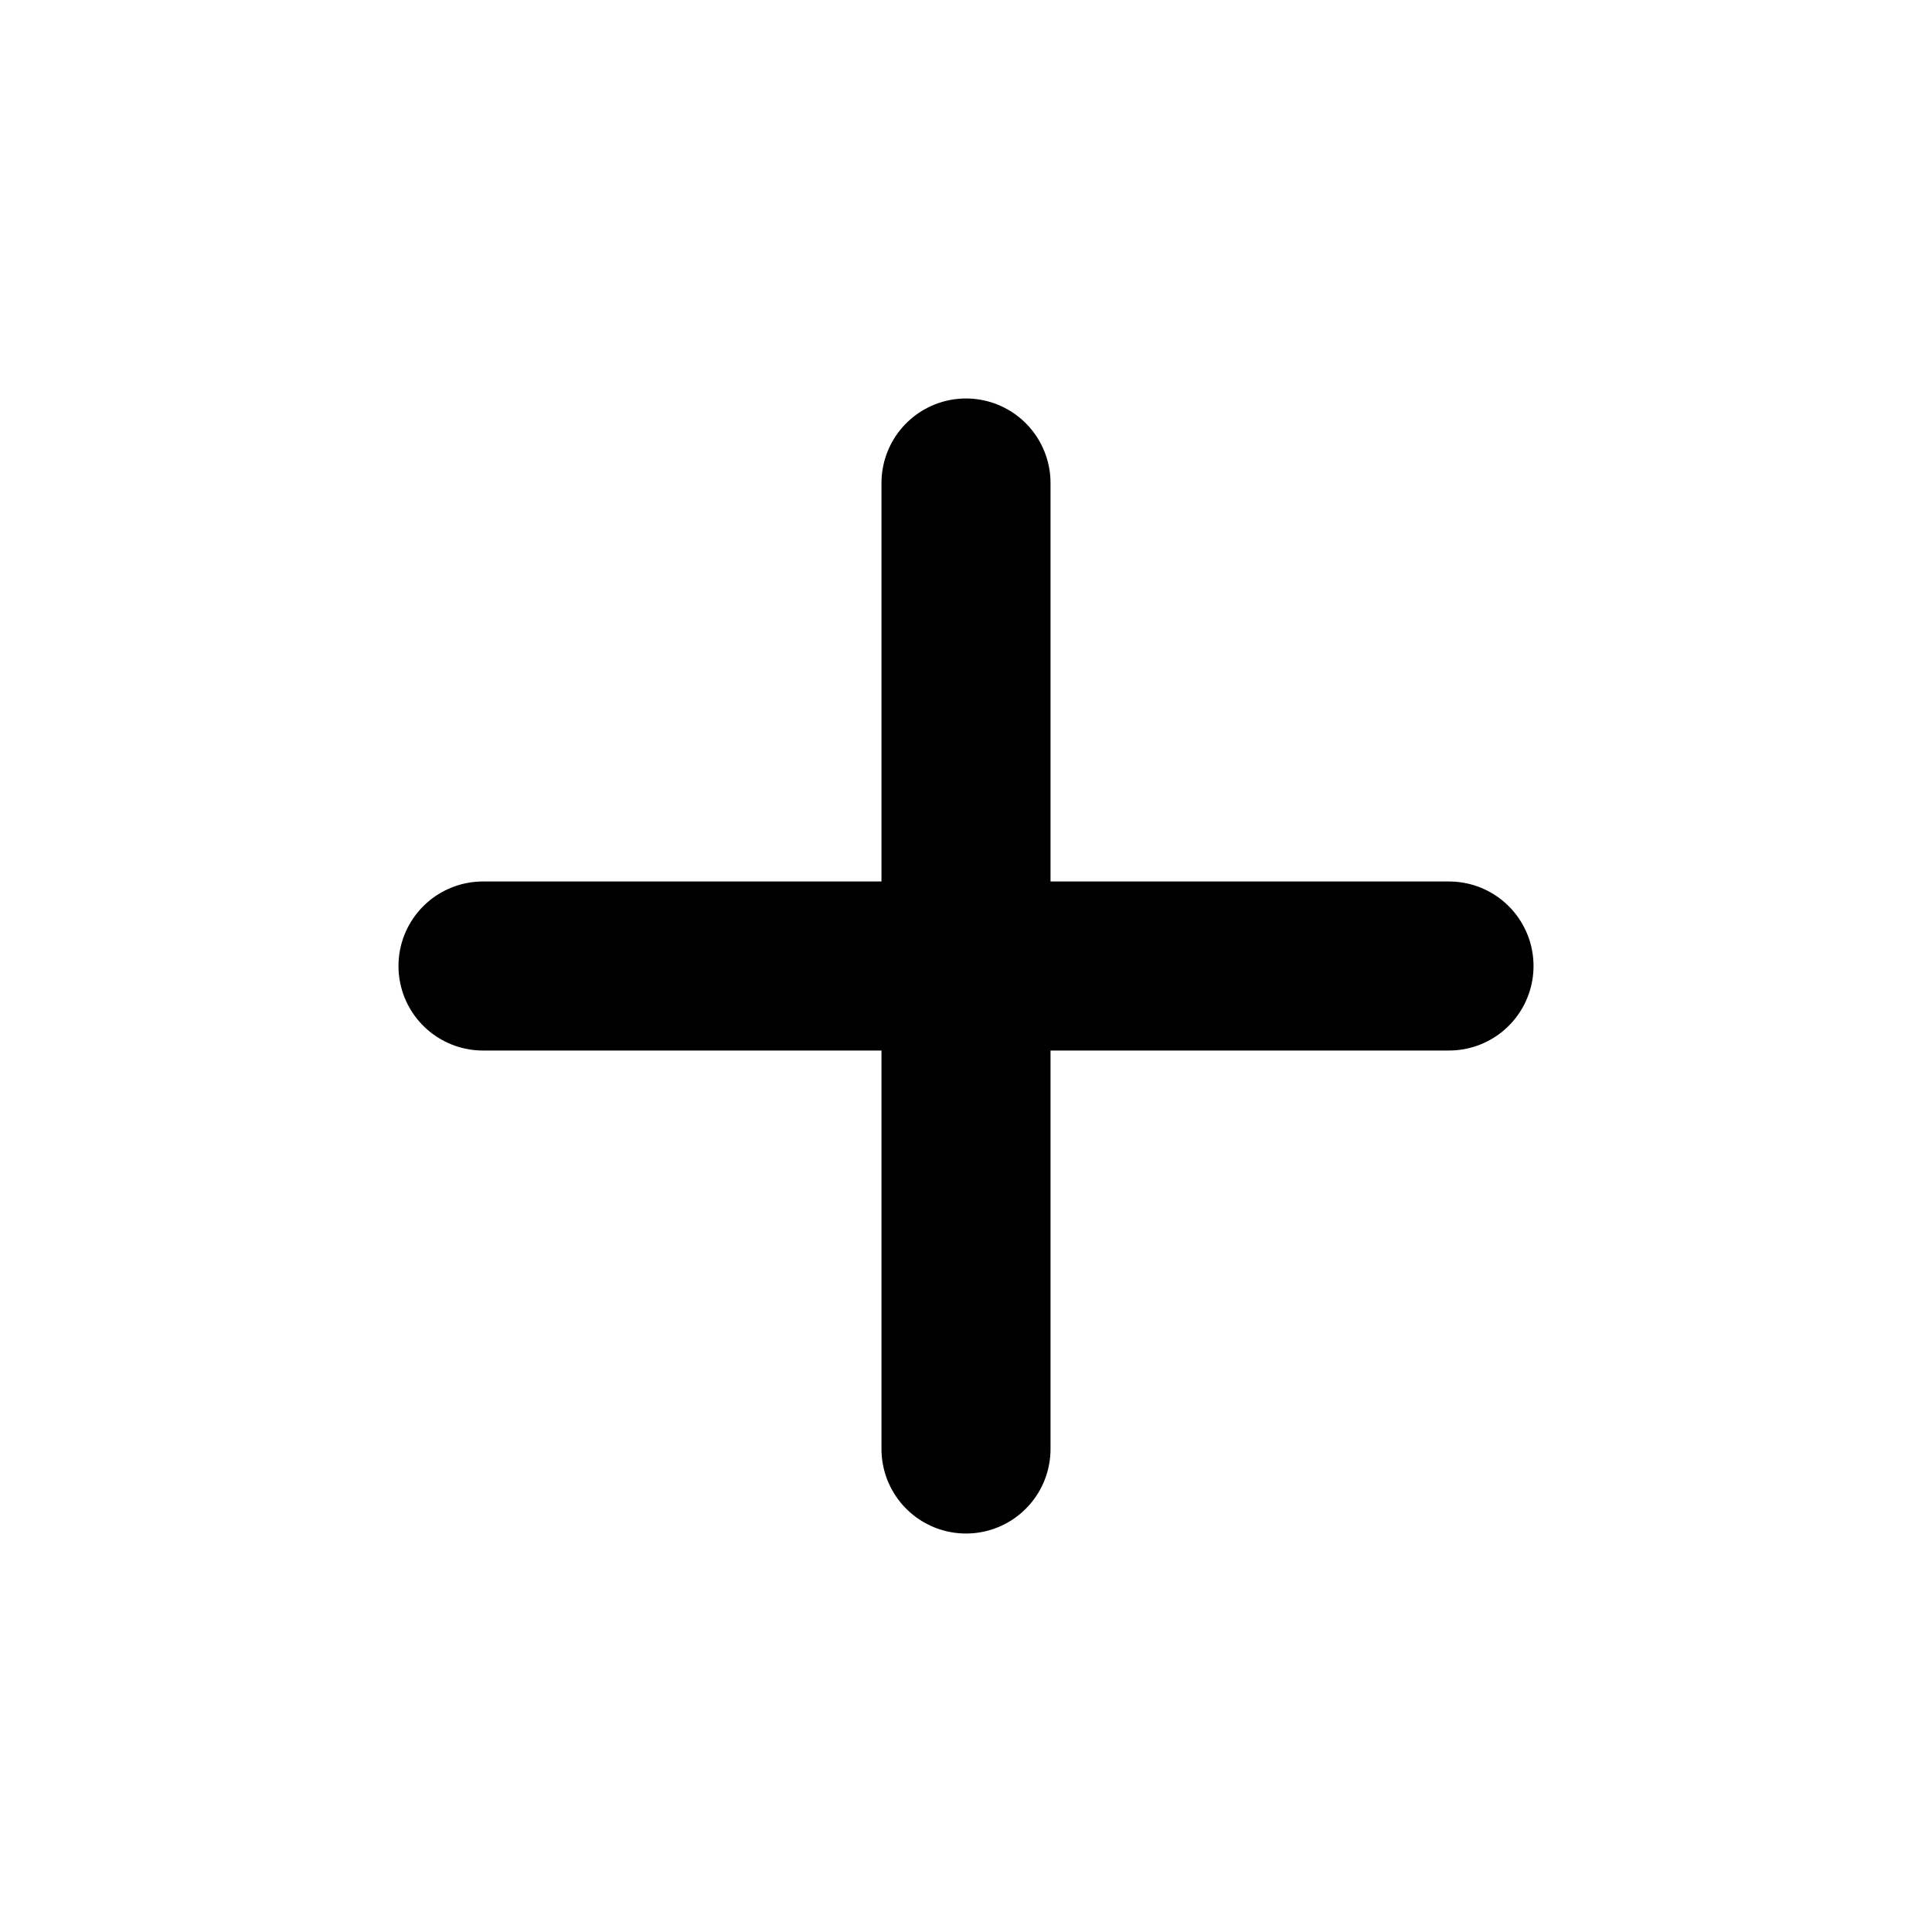
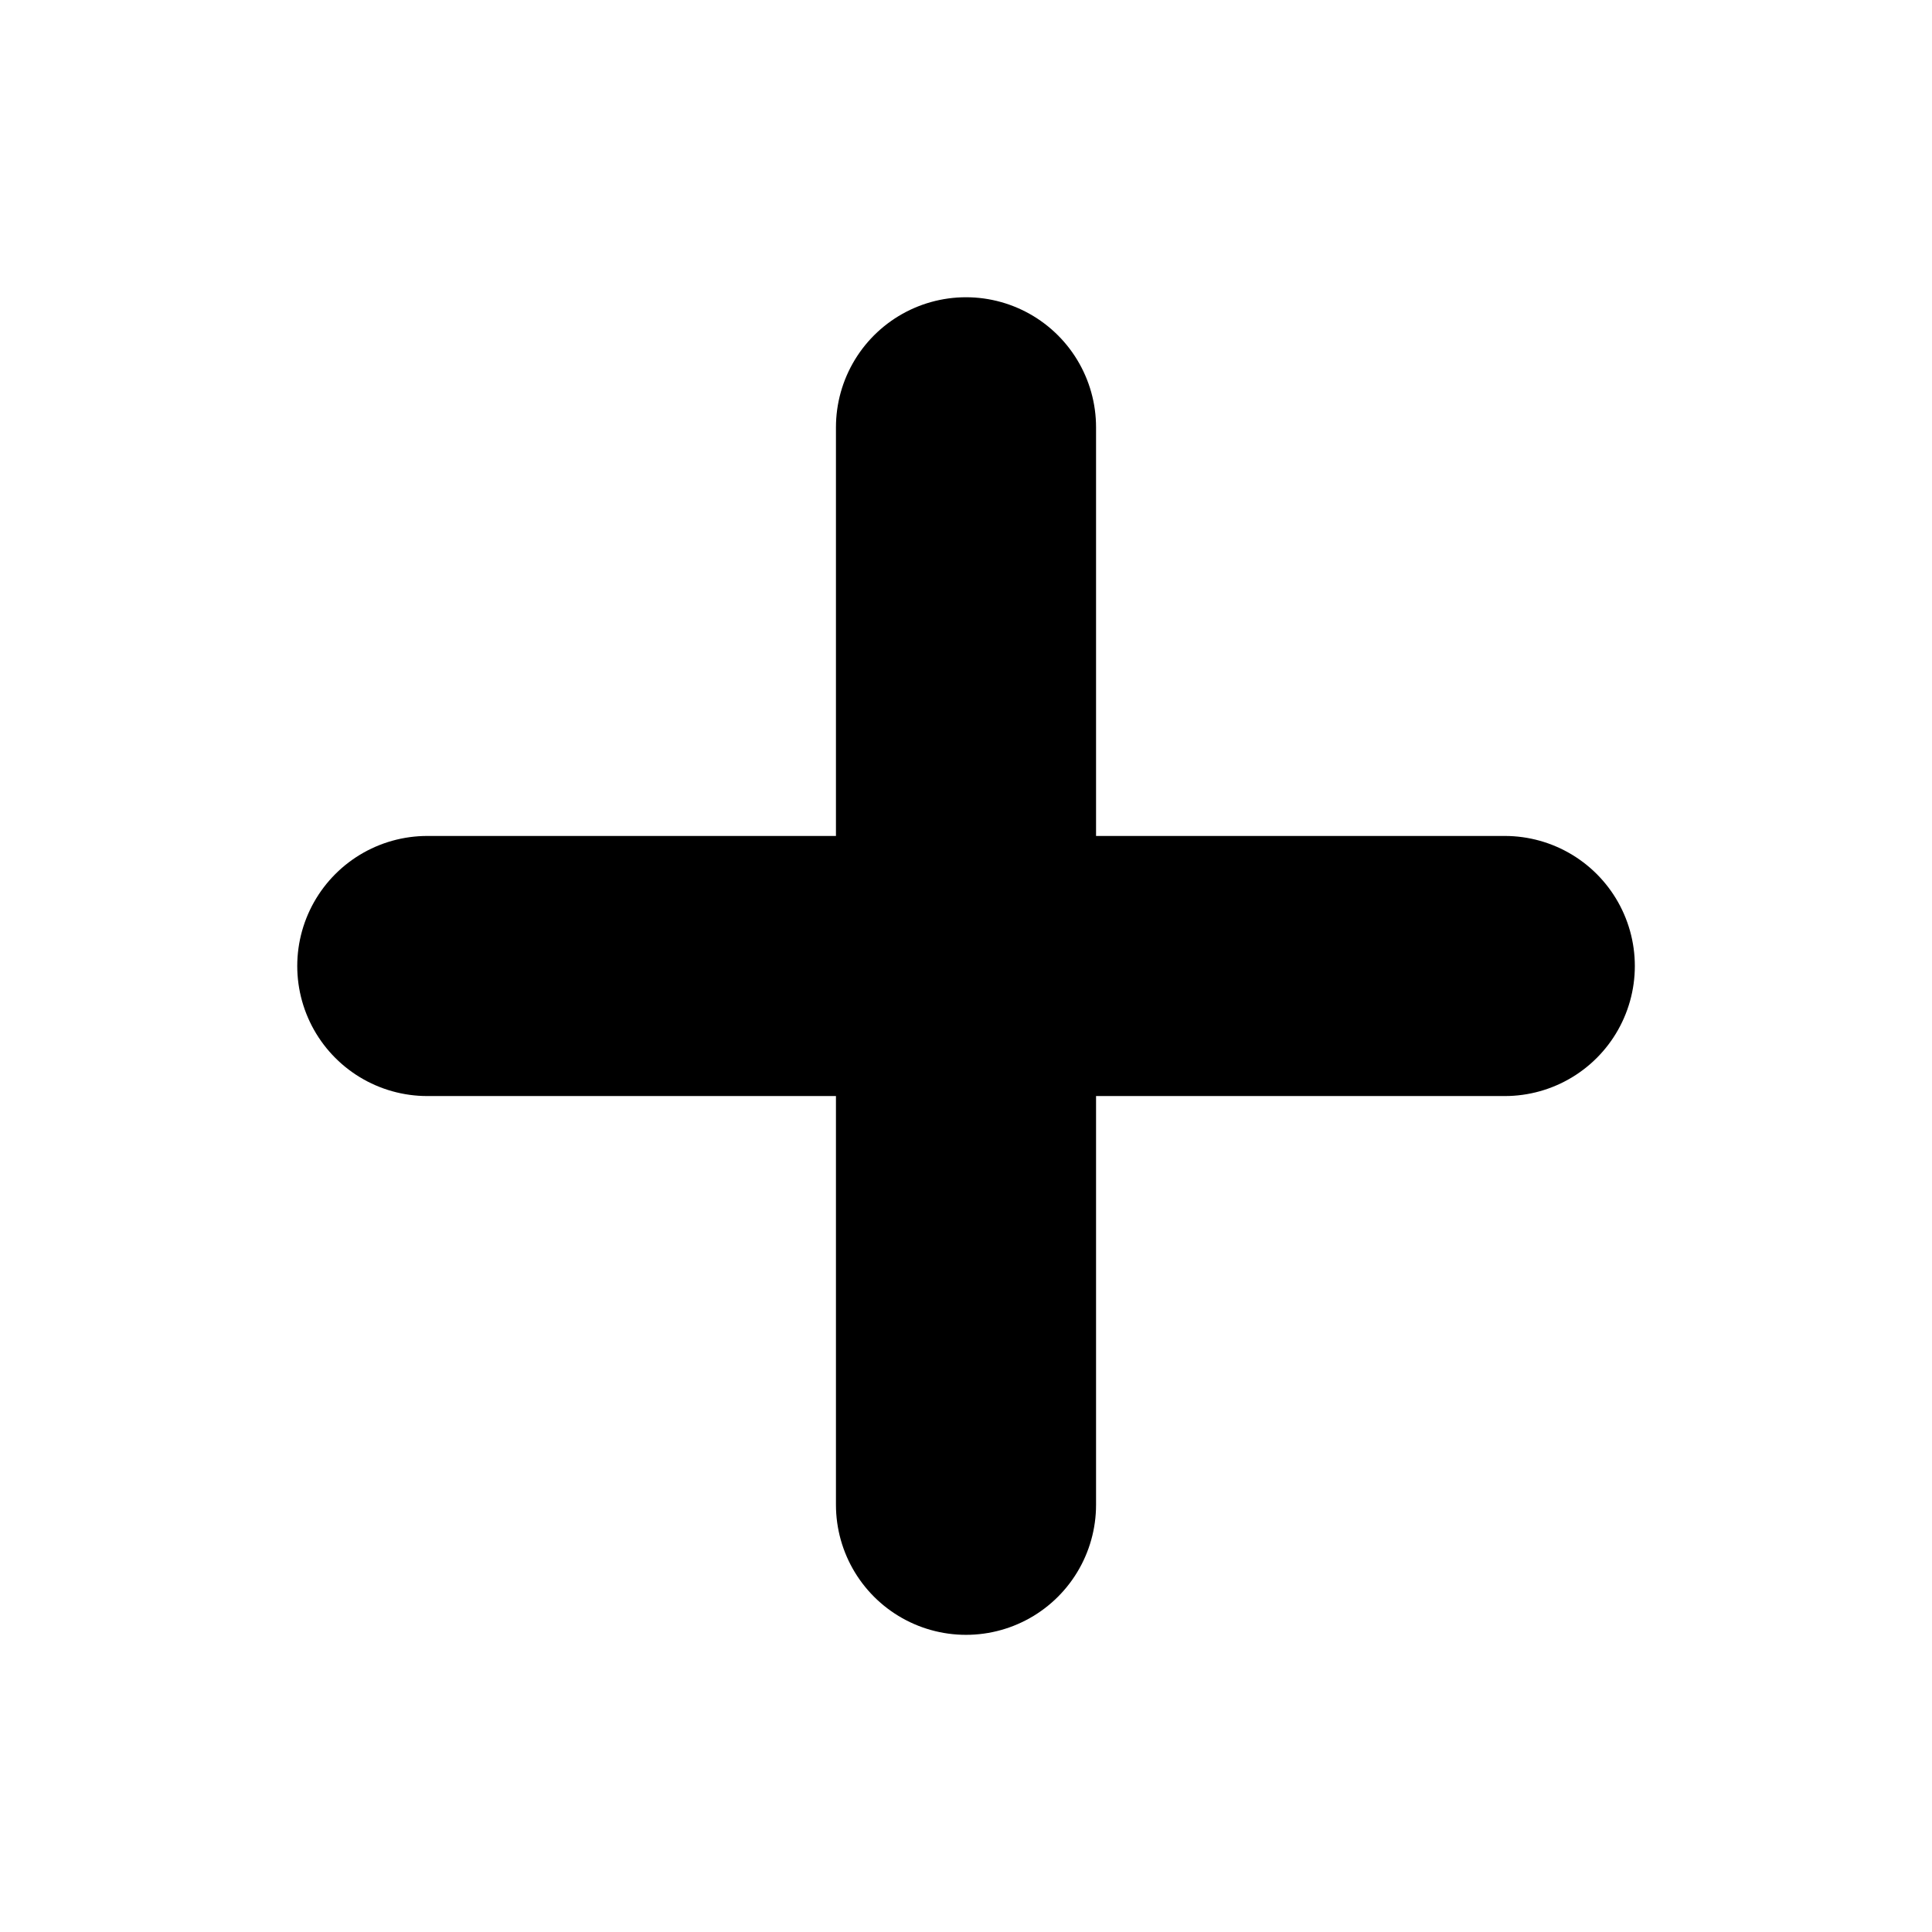
- <svg xmlns="http://www.w3.org/2000/svg" width="24" height="24" viewBox="0 0 24 24" fill="none" stroke="currentColor" stroke-width="2.1" stroke-linecap="round">
-   <path d="M12 6v12" />
-   <path d="M6 12h12" />
+ <svg xmlns="http://www.w3.org/2000/svg" width="24" height="24" viewBox="0 0 24 24" fill="none" stroke="currentColor" stroke-width="3.231" stroke-linecap="round">
+   <path d="M12 5.308v13.385" />
+   <path d="M5.308 12h13.385" />
</svg>
